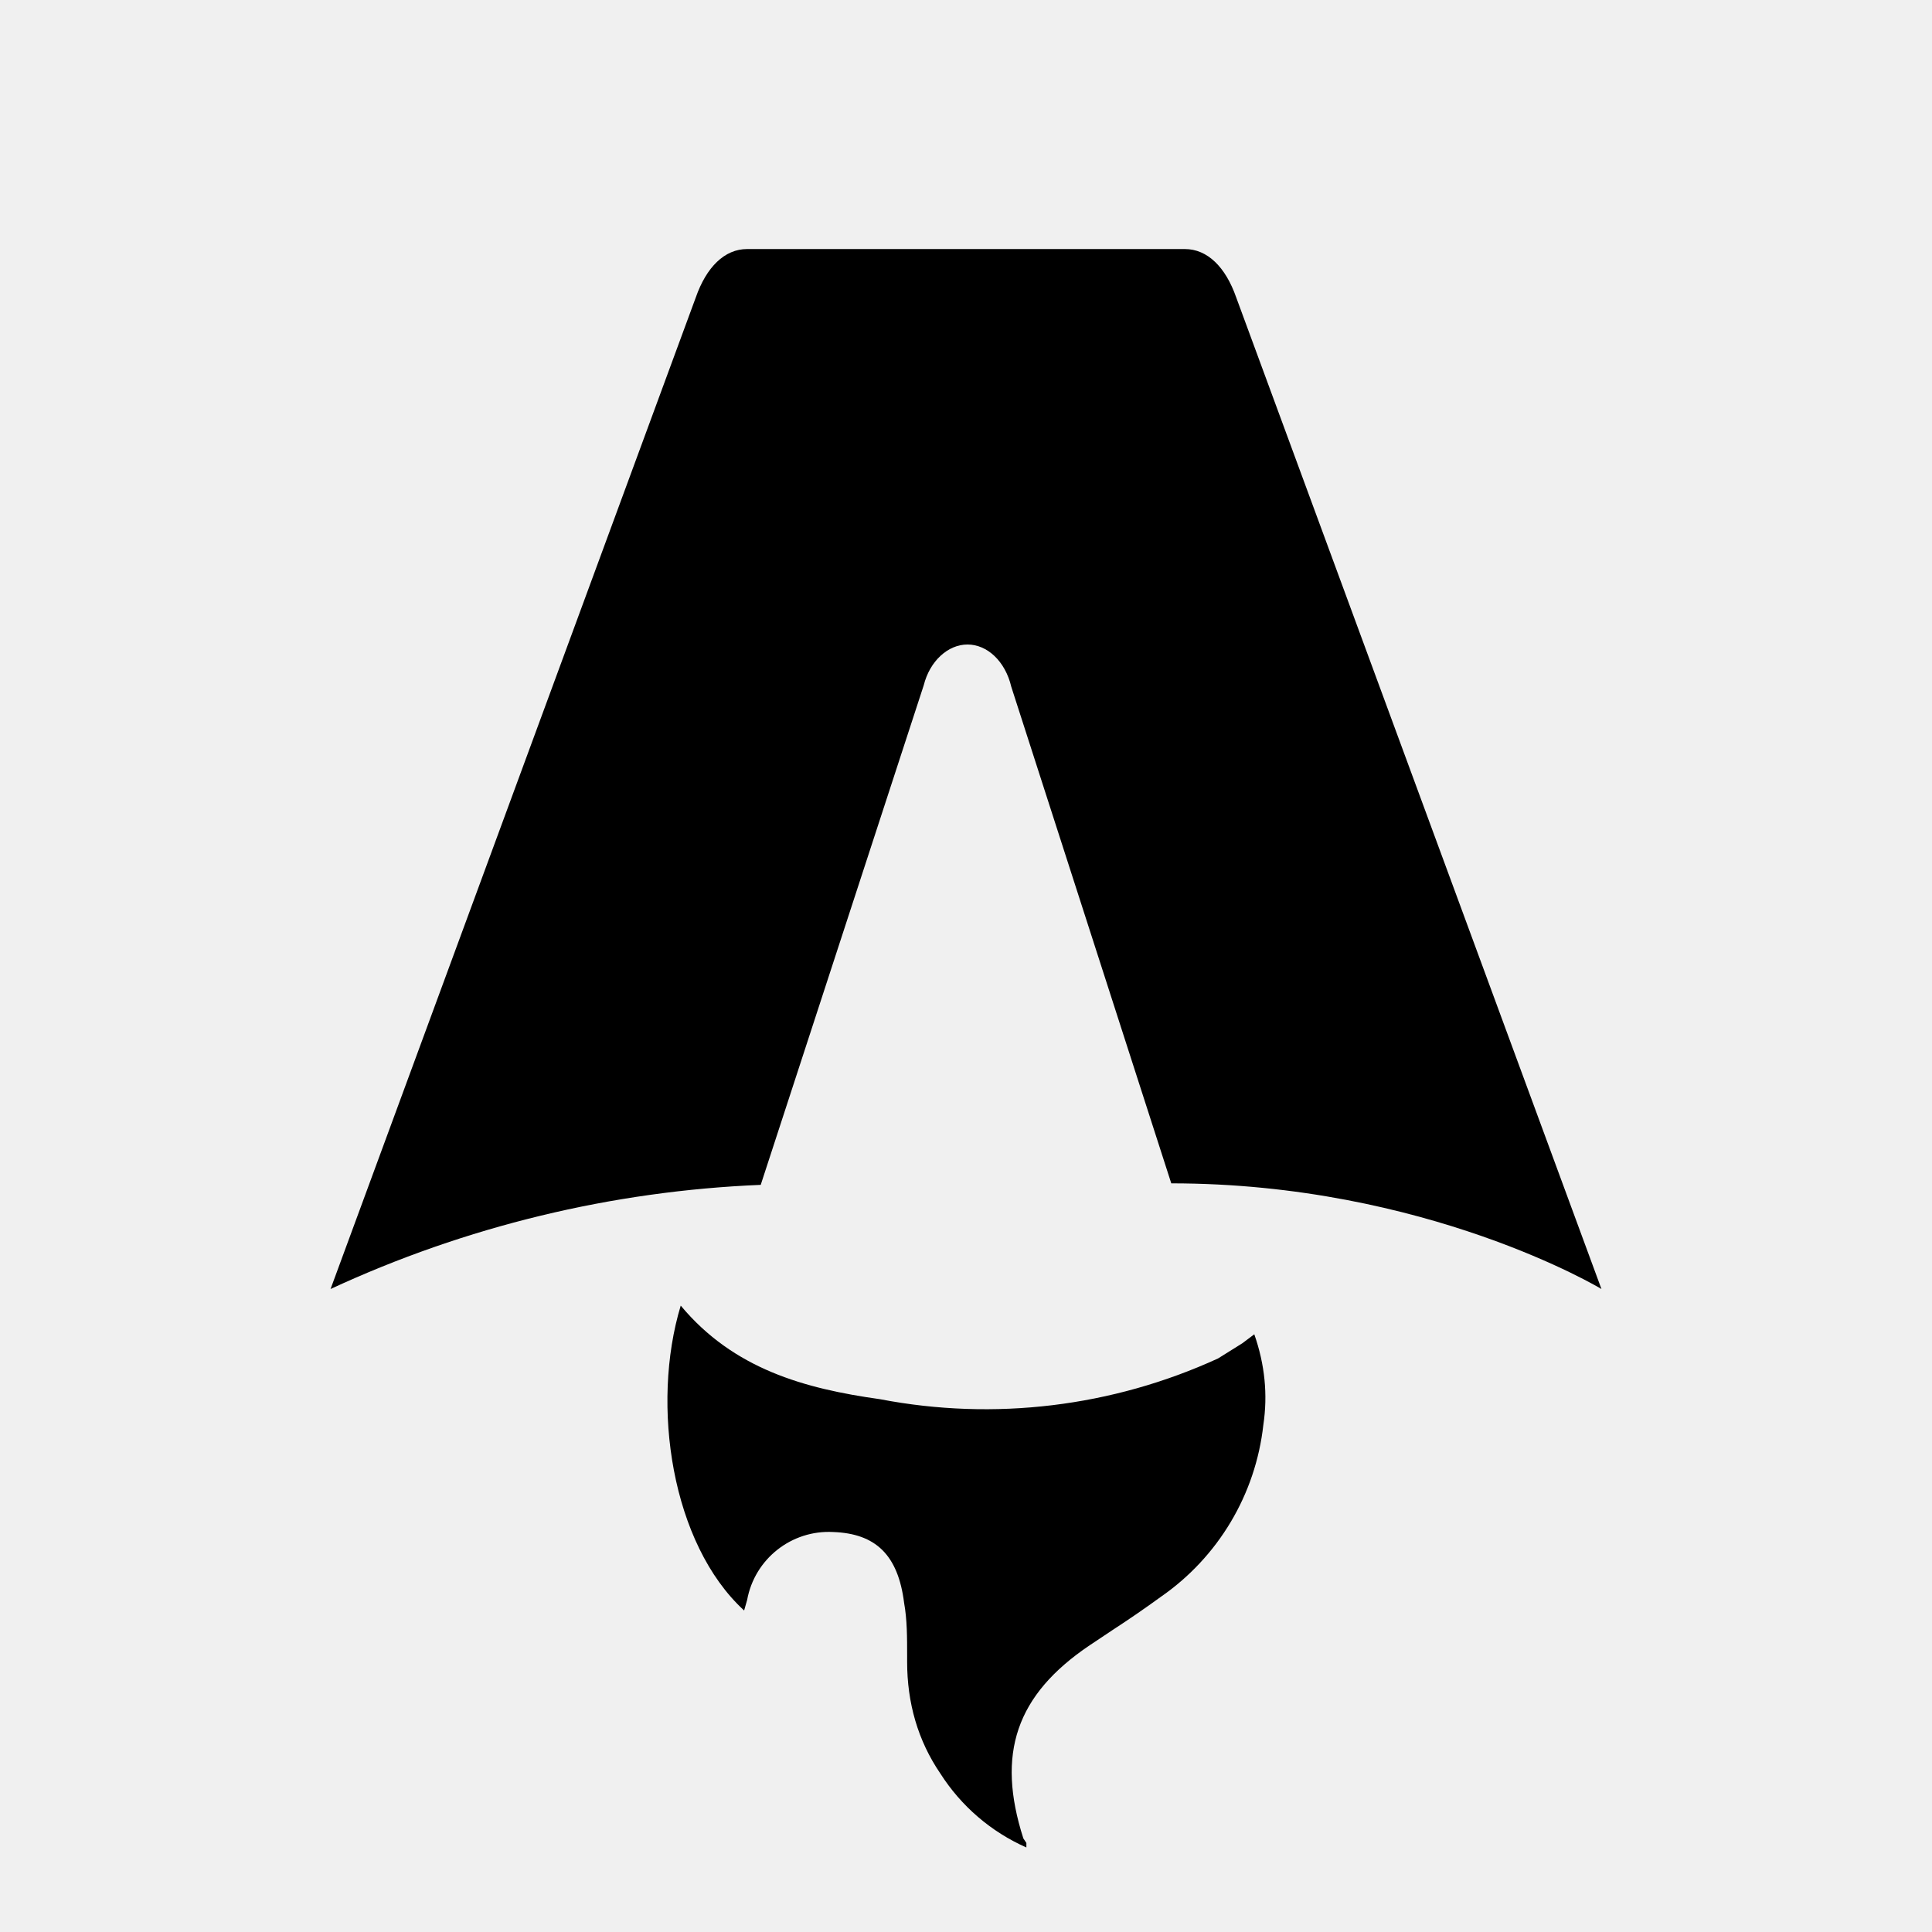
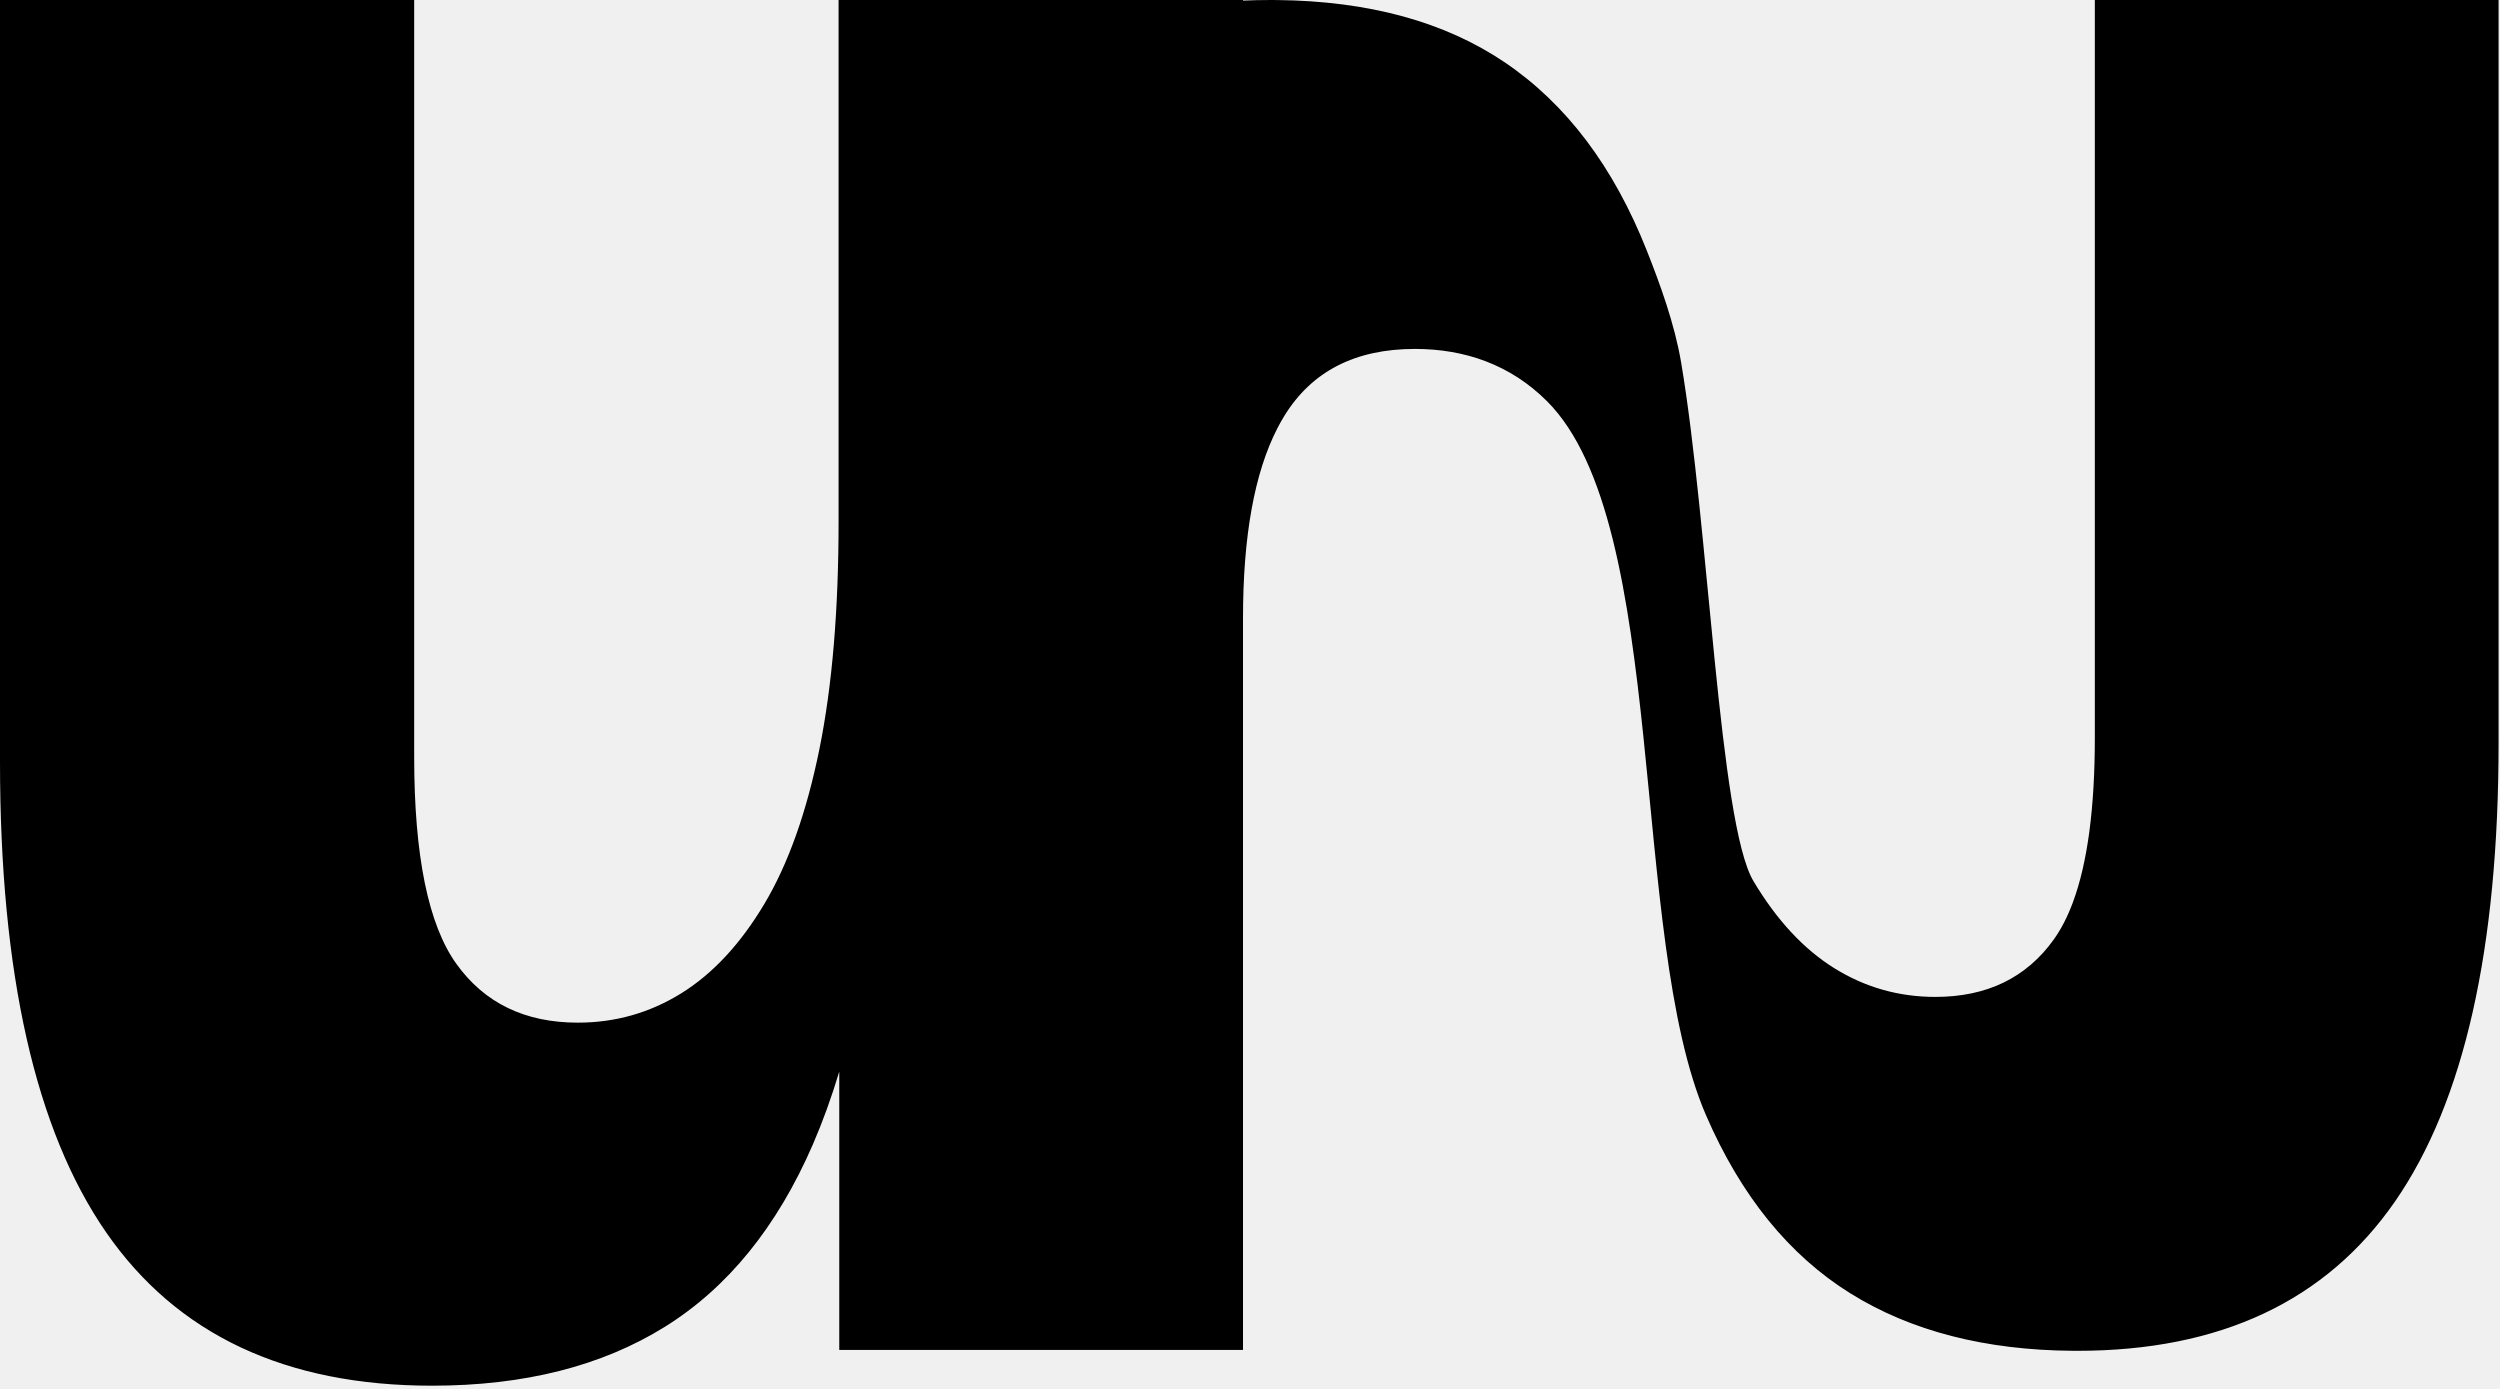
- <svg xmlns="http://www.w3.org/2000/svg" fill="none" viewBox="0 0 128 128">
-   <path d="M50.4 78.5a75.1 75.1 0 0 0-28.5 6.9l24.2-65.7c.7-2 1.9-3.2 3.4-3.2h29c1.5 0 2.7 1.2 3.4 3.2l24.2 65.7s-11.6-7-28.5-7L67 45.5c-.4-1.7-1.6-2.8-2.9-2.8-1.3 0-2.5 1.1-2.9 2.7L50.4 78.5Zm-1.1 28.2Zm-4.2-20.2c-2 6.6-.6 15.8 4.2 20.2a17.5 17.5 0 0 1 .2-.7 5.5 5.5 0 0 1 5.7-4.5c2.8.1 4.3 1.5 4.7 4.7.2 1.1.2 2.3.2 3.5v.4c0 2.7.7 5.2 2.2 7.4a13 13 0 0 0 5.7 4.9v-.3l-.2-.3c-1.8-5.6-.5-9.5 4.4-12.8l1.5-1a73 73 0 0 0 3.2-2.2 16 16 0 0 0 6.8-11.4c.3-2 .1-4-.6-6l-.8.6-1.6 1a37 37 0 0 1-22.4 2.7c-5-.7-9.7-2-13.2-6.2Z" />
-   <style>
-         path { fill: #000; }
-         @media (prefers-color-scheme: dark) {
-             path { fill: #FFF; }
-         }
-     </style>
+ <svg xmlns="http://www.w3.org/2000/svg" width="100%" height="100%" viewBox="0 0 524 291" version="1.1" xml:space="preserve" style="fill-rule:evenodd;clip-rule:evenodd;stroke-linejoin:round;stroke-miterlimit:2;">
+   <path d="M175.91,224.612c-1.638,5.436 -3.473,10.499 -5.503,15.19c-7.502,17.326 -17.862,30.098 -31.08,38.315c-13.218,8.217 -29.473,12.325 -48.764,12.325c-30.723,0 -53.498,-10.717 -68.323,-32.152c-14.826,-21.435 -22.239,-54.301 -22.239,-98.6l0,-159.689l86.811,0l0,158.617c0,20.72 2.947,35.189 8.842,43.405c5.895,8.217 14.379,12.325 25.454,12.325c7.859,0 15.094,-2.054 21.703,-6.162c6.609,-4.108 12.414,-10.36 17.416,-18.755c5.001,-8.395 8.842,-19.202 11.521,-32.42c2.679,-13.218 4.019,-29.116 4.019,-47.692l0,-109.317l84.77,-0l-0,0.126c1.884,-0.084 3.799,-0.126 5.746,-0.126c0.487,0 0.972,0.003 1.455,0.008c19.196,0.208 35.079,4.559 47.648,13.052c12.885,8.706 22.81,21.853 29.775,39.439c2.792,7.051 5.838,15.395 7.202,23.461c5.792,34.25 7.973,96.654 15.149,108.7c4.876,8.184 10.535,14.278 16.977,18.283c6.443,4.005 13.495,6.007 21.156,6.007c10.796,0 19.067,-4.005 24.813,-12.015c1.553,-2.165 2.896,-4.775 4.029,-7.83c3.06,-8.249 4.59,-19.743 4.59,-34.482l0,-154.623l84.625,0l0,155.668c0,43.183 -7.226,75.222 -21.679,96.117c-14.452,20.895 -36.653,31.343 -66.603,31.343l-0.933,-0.003c-18.397,-0.131 -33.931,-4.134 -46.603,-12.011c-12.885,-8.01 -22.985,-20.46 -30.298,-37.35c-16.288,-37.617 -7.596,-123.936 -33.32,-149.661c-7.669,-7.669 -17.238,-10.97 -27.686,-10.97c-12.537,0 -21.679,4.701 -27.425,14.104c-0.494,0.808 -0.966,1.651 -1.418,2.528c-4.801,9.333 -7.202,22.595 -7.202,39.784l0,153.39l-84.625,0l0,-58.327Z" />
</svg>
